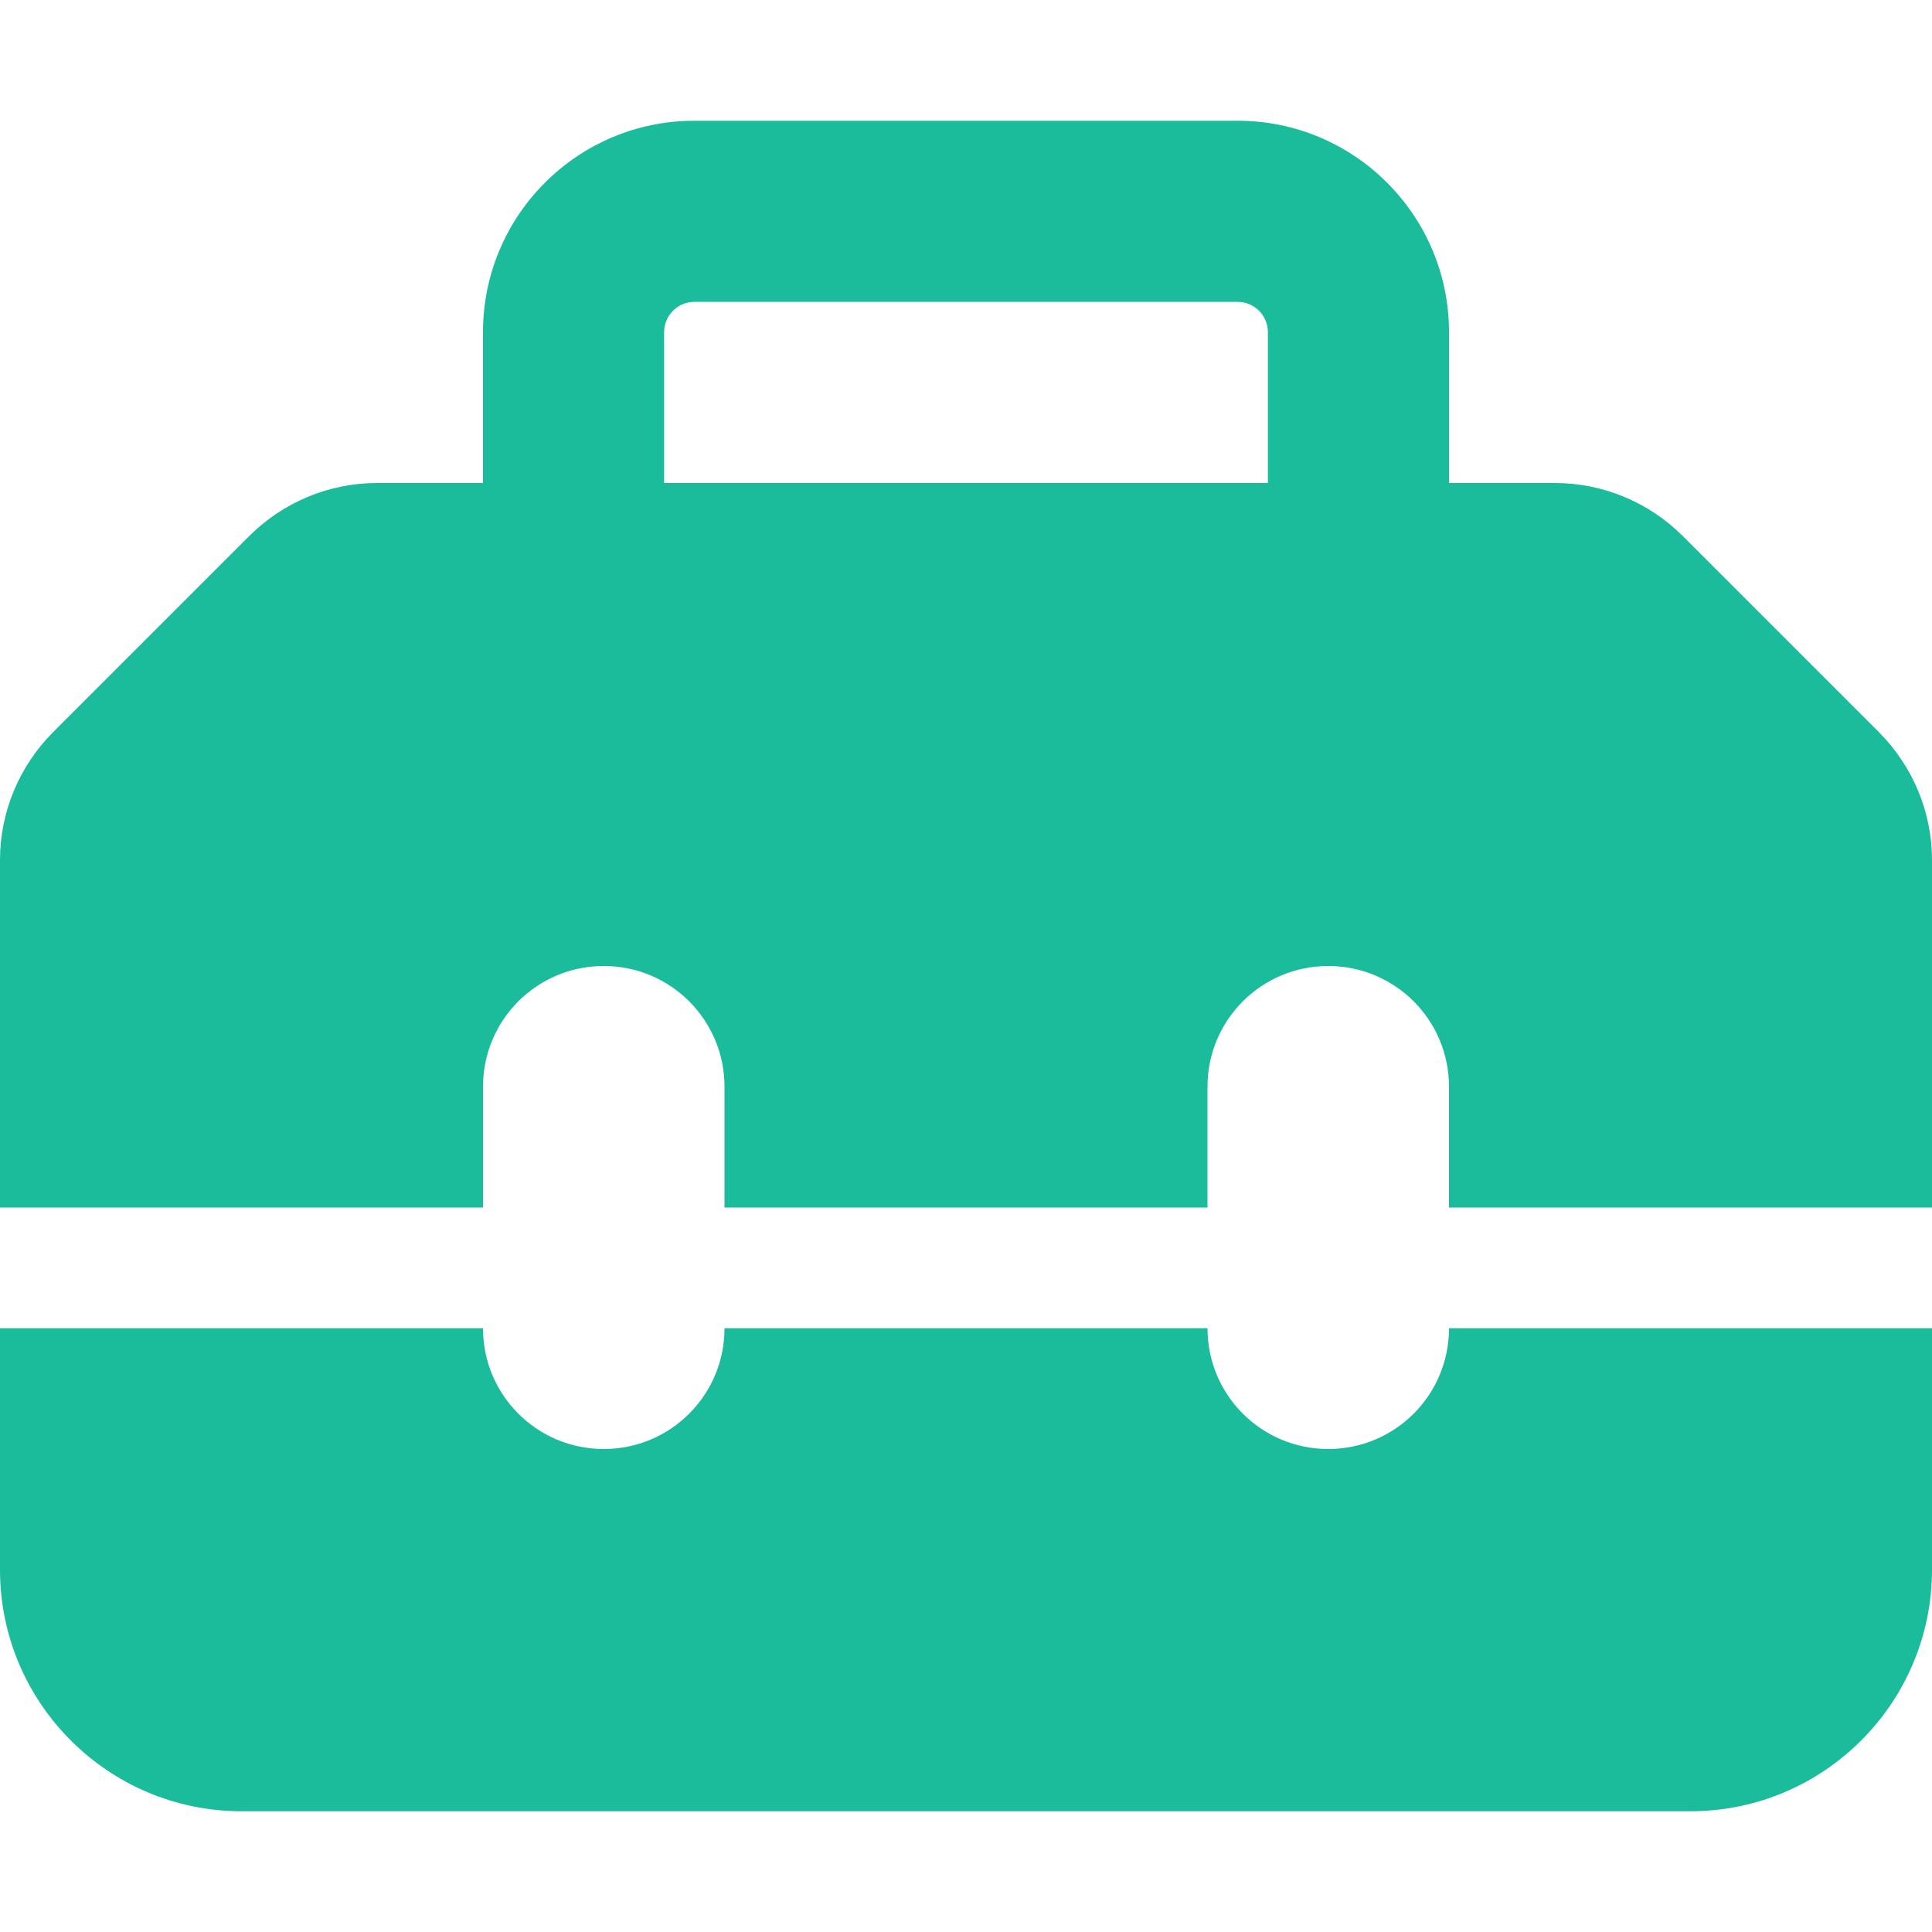
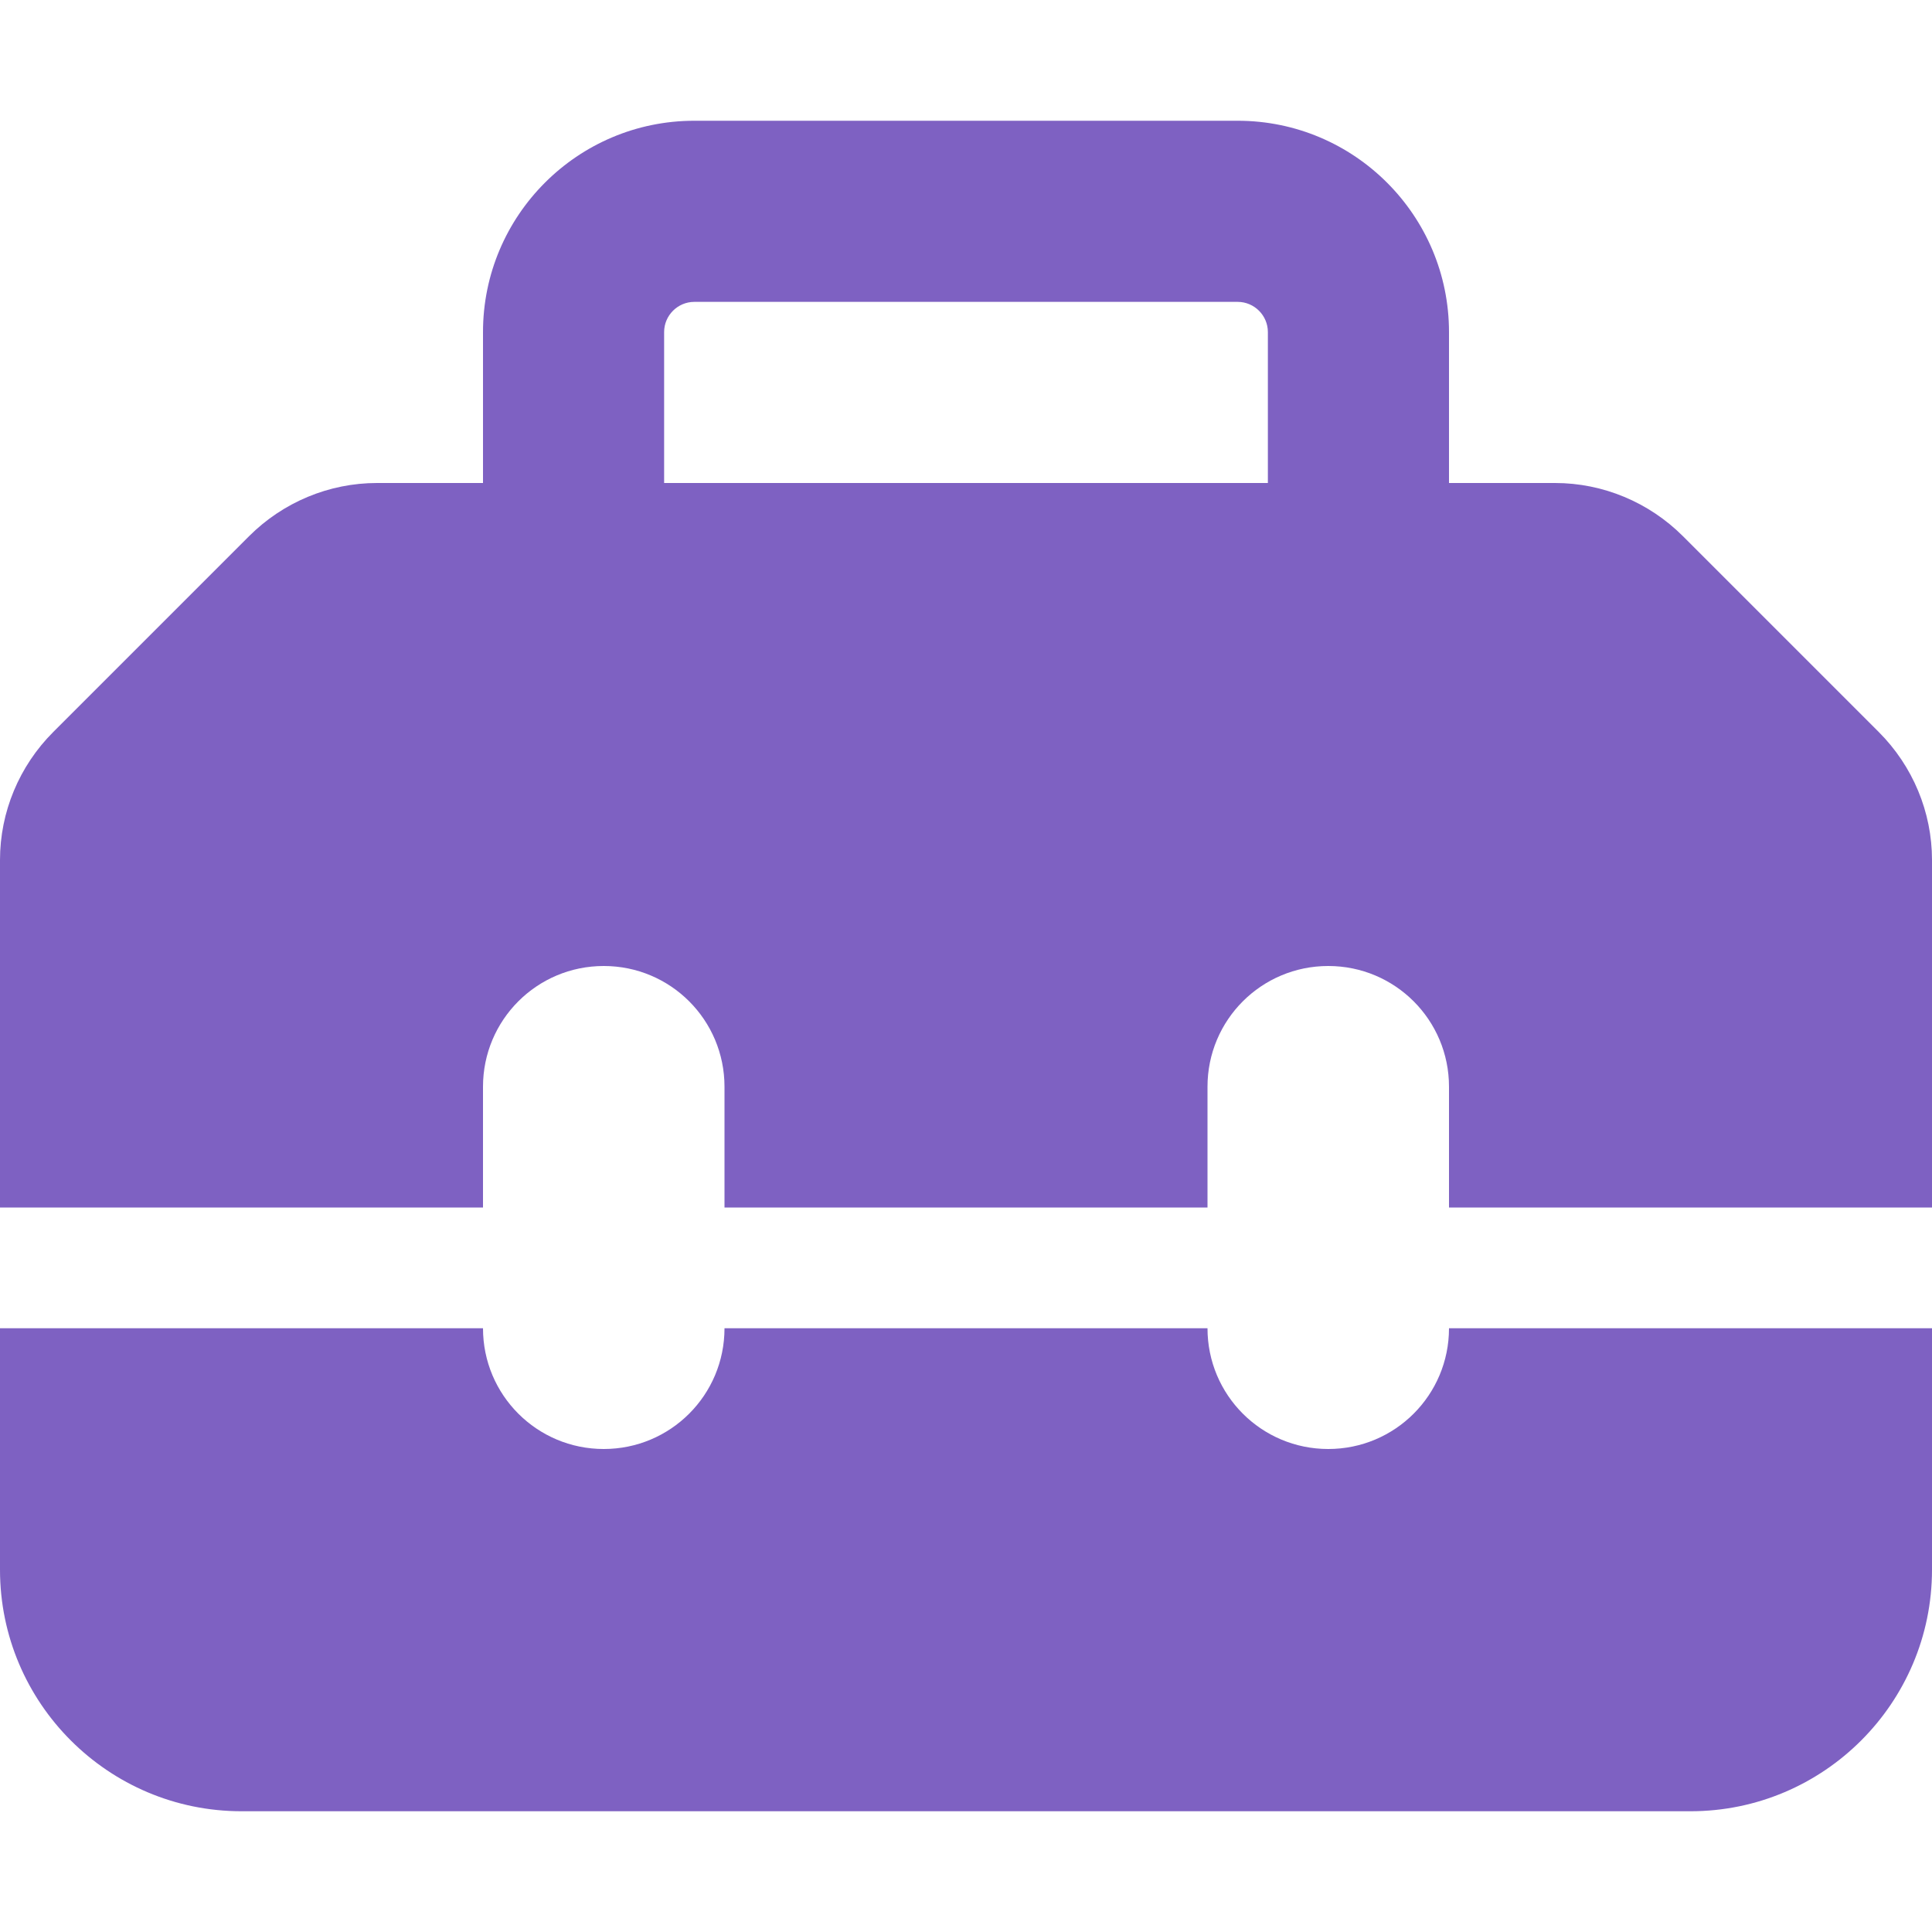
<svg xmlns="http://www.w3.org/2000/svg" viewBox="0 0 512 512" version="1.1" id="svg1">
  <defs id="defs1" />
-   <path d="M176 88l0 40 160 0 0-40c0-4.4-3.6-8-8-8L184 80c-4.4 0-8 3.6-8 8zm-48 40l0-40c0-30.9 25.1-56 56-56l144 0c30.9 0 56 25.1 56 56l0 40 28.1 0c12.7 0 24.9 5.1 33.9 14.1l51.9 51.9c9 9 14.1 21.2 14.1 33.9l0 92.1-128 0 0-32c0-17.7-14.3-32-32-32s-32 14.3-32 32l0 32-128 0 0-32c0-17.7-14.3-32-32-32s-32 14.3-32 32l0 32L0 320l0-92.1c0-12.7 5.1-24.9 14.1-33.9l51.9-51.9c9-9 21.2-14.1 33.9-14.1l28.1 0zM0 416l0-64 128 0c0 17.7 14.3 32 32 32s32-14.3 32-32l128 0c0 17.7 14.3 32 32 32s32-14.3 32-32l128 0 0 64c0 35.3-28.7 64-64 64L64 480c-35.3 0-64-28.7-64-64z" id="path1" style="fill:#1abc9c;fill-opacity:1" />
+   <path d="M176 88l0 40 160 0 0-40c0-4.4-3.6-8-8-8L184 80c-4.4 0-8 3.6-8 8zm-48 40l0-40c0-30.9 25.1-56 56-56l144 0c30.9 0 56 25.1 56 56l0 40 28.1 0c12.7 0 24.9 5.1 33.9 14.1l51.9 51.9c9 9 14.1 21.2 14.1 33.9l0 92.1-128 0 0-32c0-17.7-14.3-32-32-32s-32 14.3-32 32l0 32-128 0 0-32c0-17.7-14.3-32-32-32s-32 14.3-32 32l0 32L0 320l0-92.1c0-12.7 5.1-24.9 14.1-33.9l51.9-51.9c9-9 21.2-14.1 33.9-14.1l28.1 0zM0 416l0-64 128 0c0 17.7 14.3 32 32 32s32-14.3 32-32l128 0c0 17.7 14.3 32 32 32s32-14.3 32-32l128 0 0 64c0 35.3-28.7 64-64 64L64 480c-35.3 0-64-28.7-64-64z" id="path1" style="fill:#7e61c2;fill-opacity:1" />
</svg>
